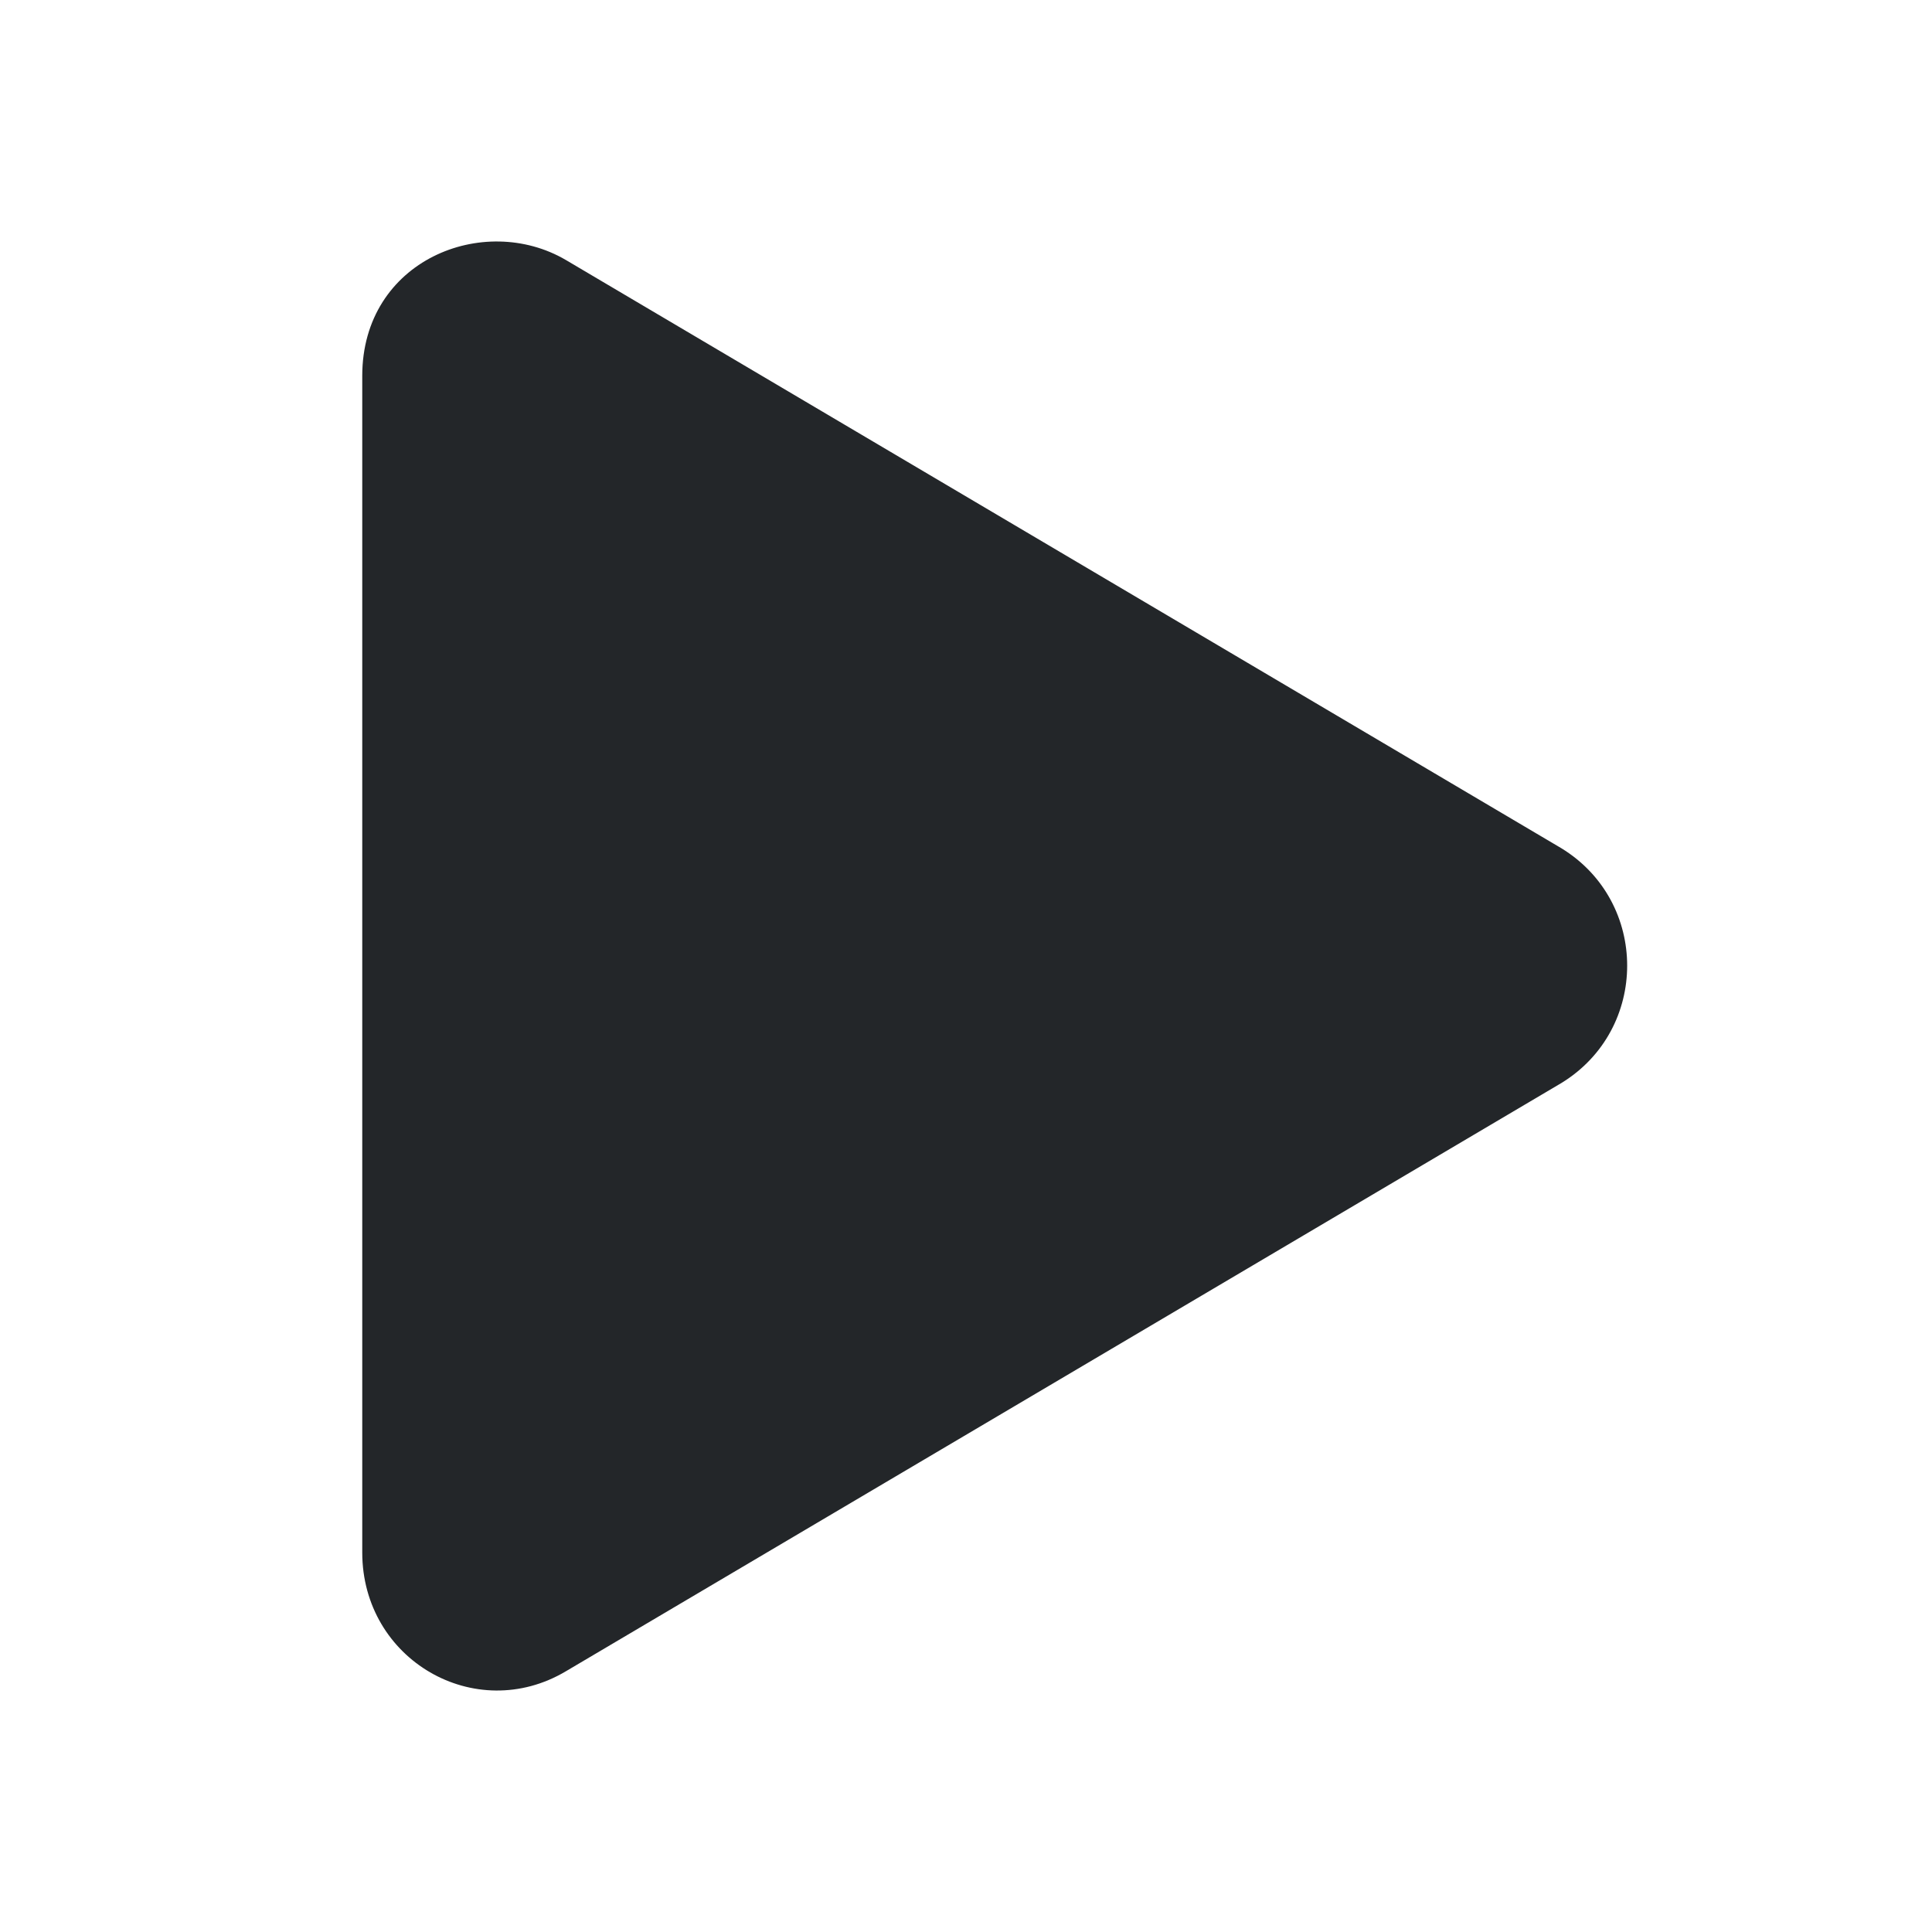
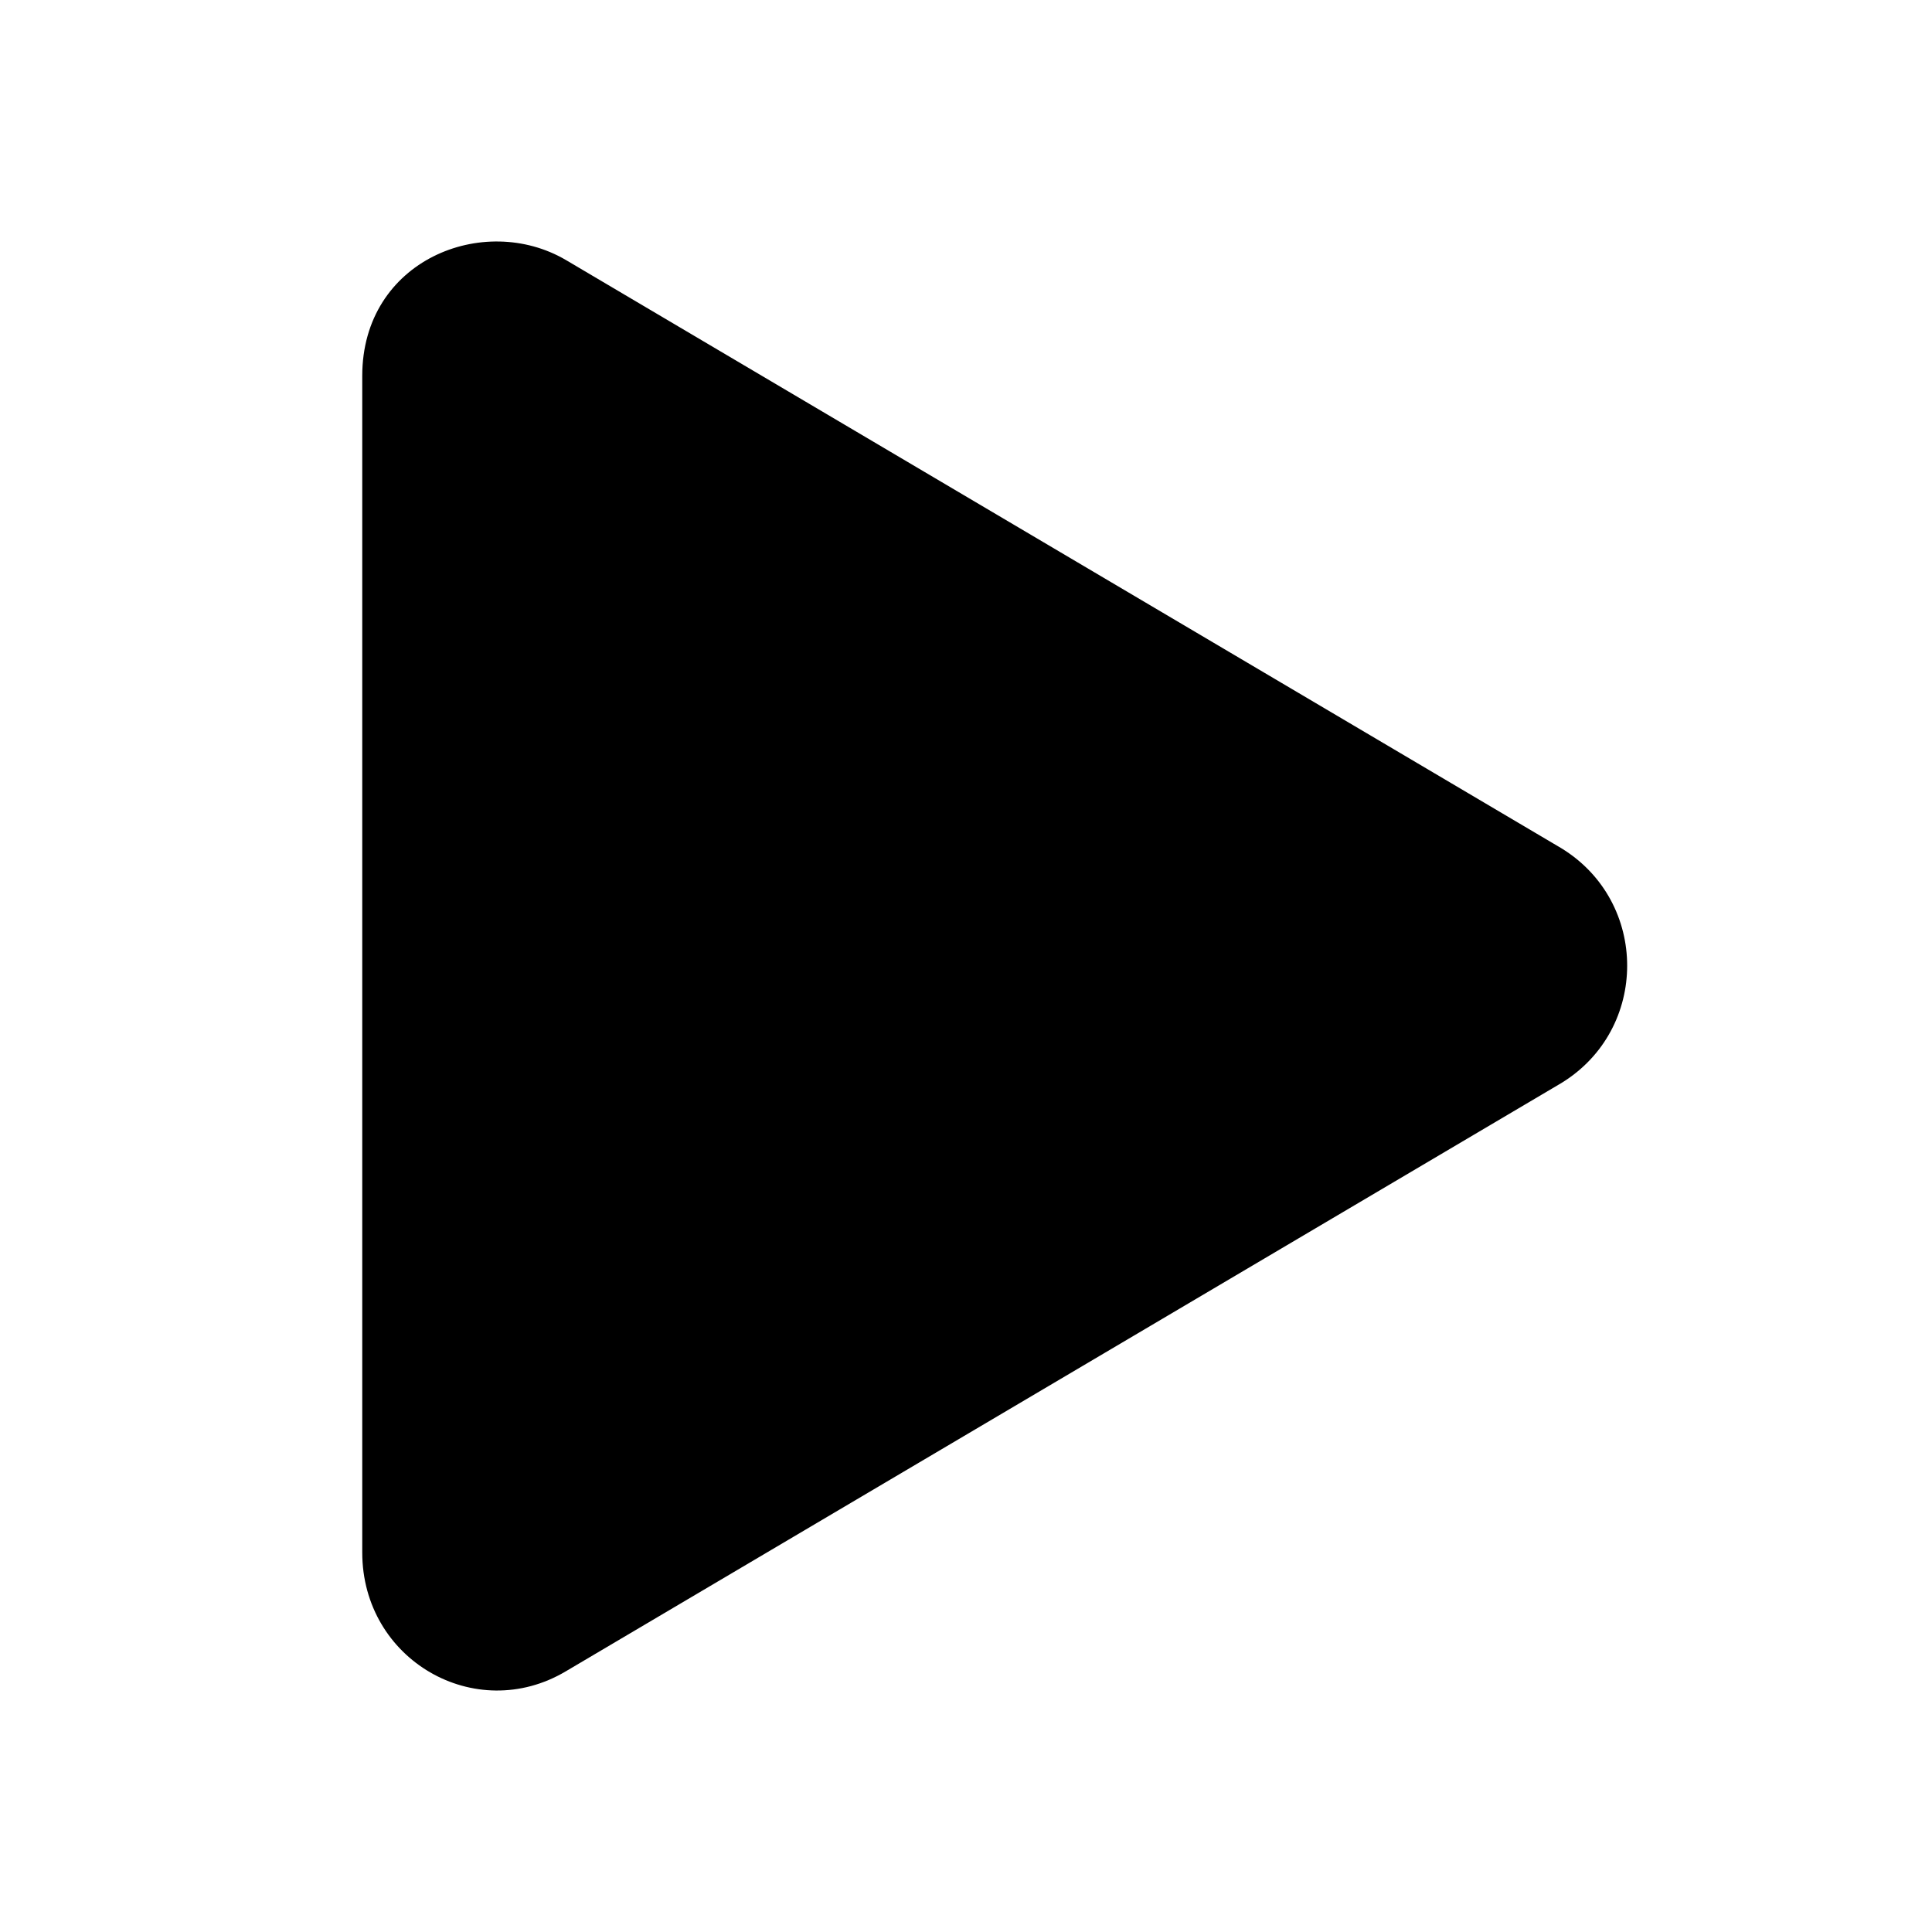
<svg xmlns="http://www.w3.org/2000/svg" width="16" height="16" viewBox="0 0 16 16" fill="none">
-   <style type="text/css" id="current-color-scheme">
-         .ColorScheme-Text {
-             color:#232629;
-         }
-     </style>
-   <path d="M12.931 7.025L4.686 2.153C4.007 1.755 3 2.153 3 3.113V12.857C3 13.747 3.937 14.286 4.686 13.841L12.931 8.969C13.657 8.524 13.657 7.47 12.931 7.025Z" class="ColorScheme-Text" fill="currentColor" />
+   <path d="M12.931 7.025L4.686 2.153C4.007 1.755 3 2.153 3 3.113V12.857C3 13.747 3.937 14.286 4.686 13.841L12.931 8.969C13.657 8.524 13.657 7.47 12.931 7.025Z" fill="black" />
</svg>
